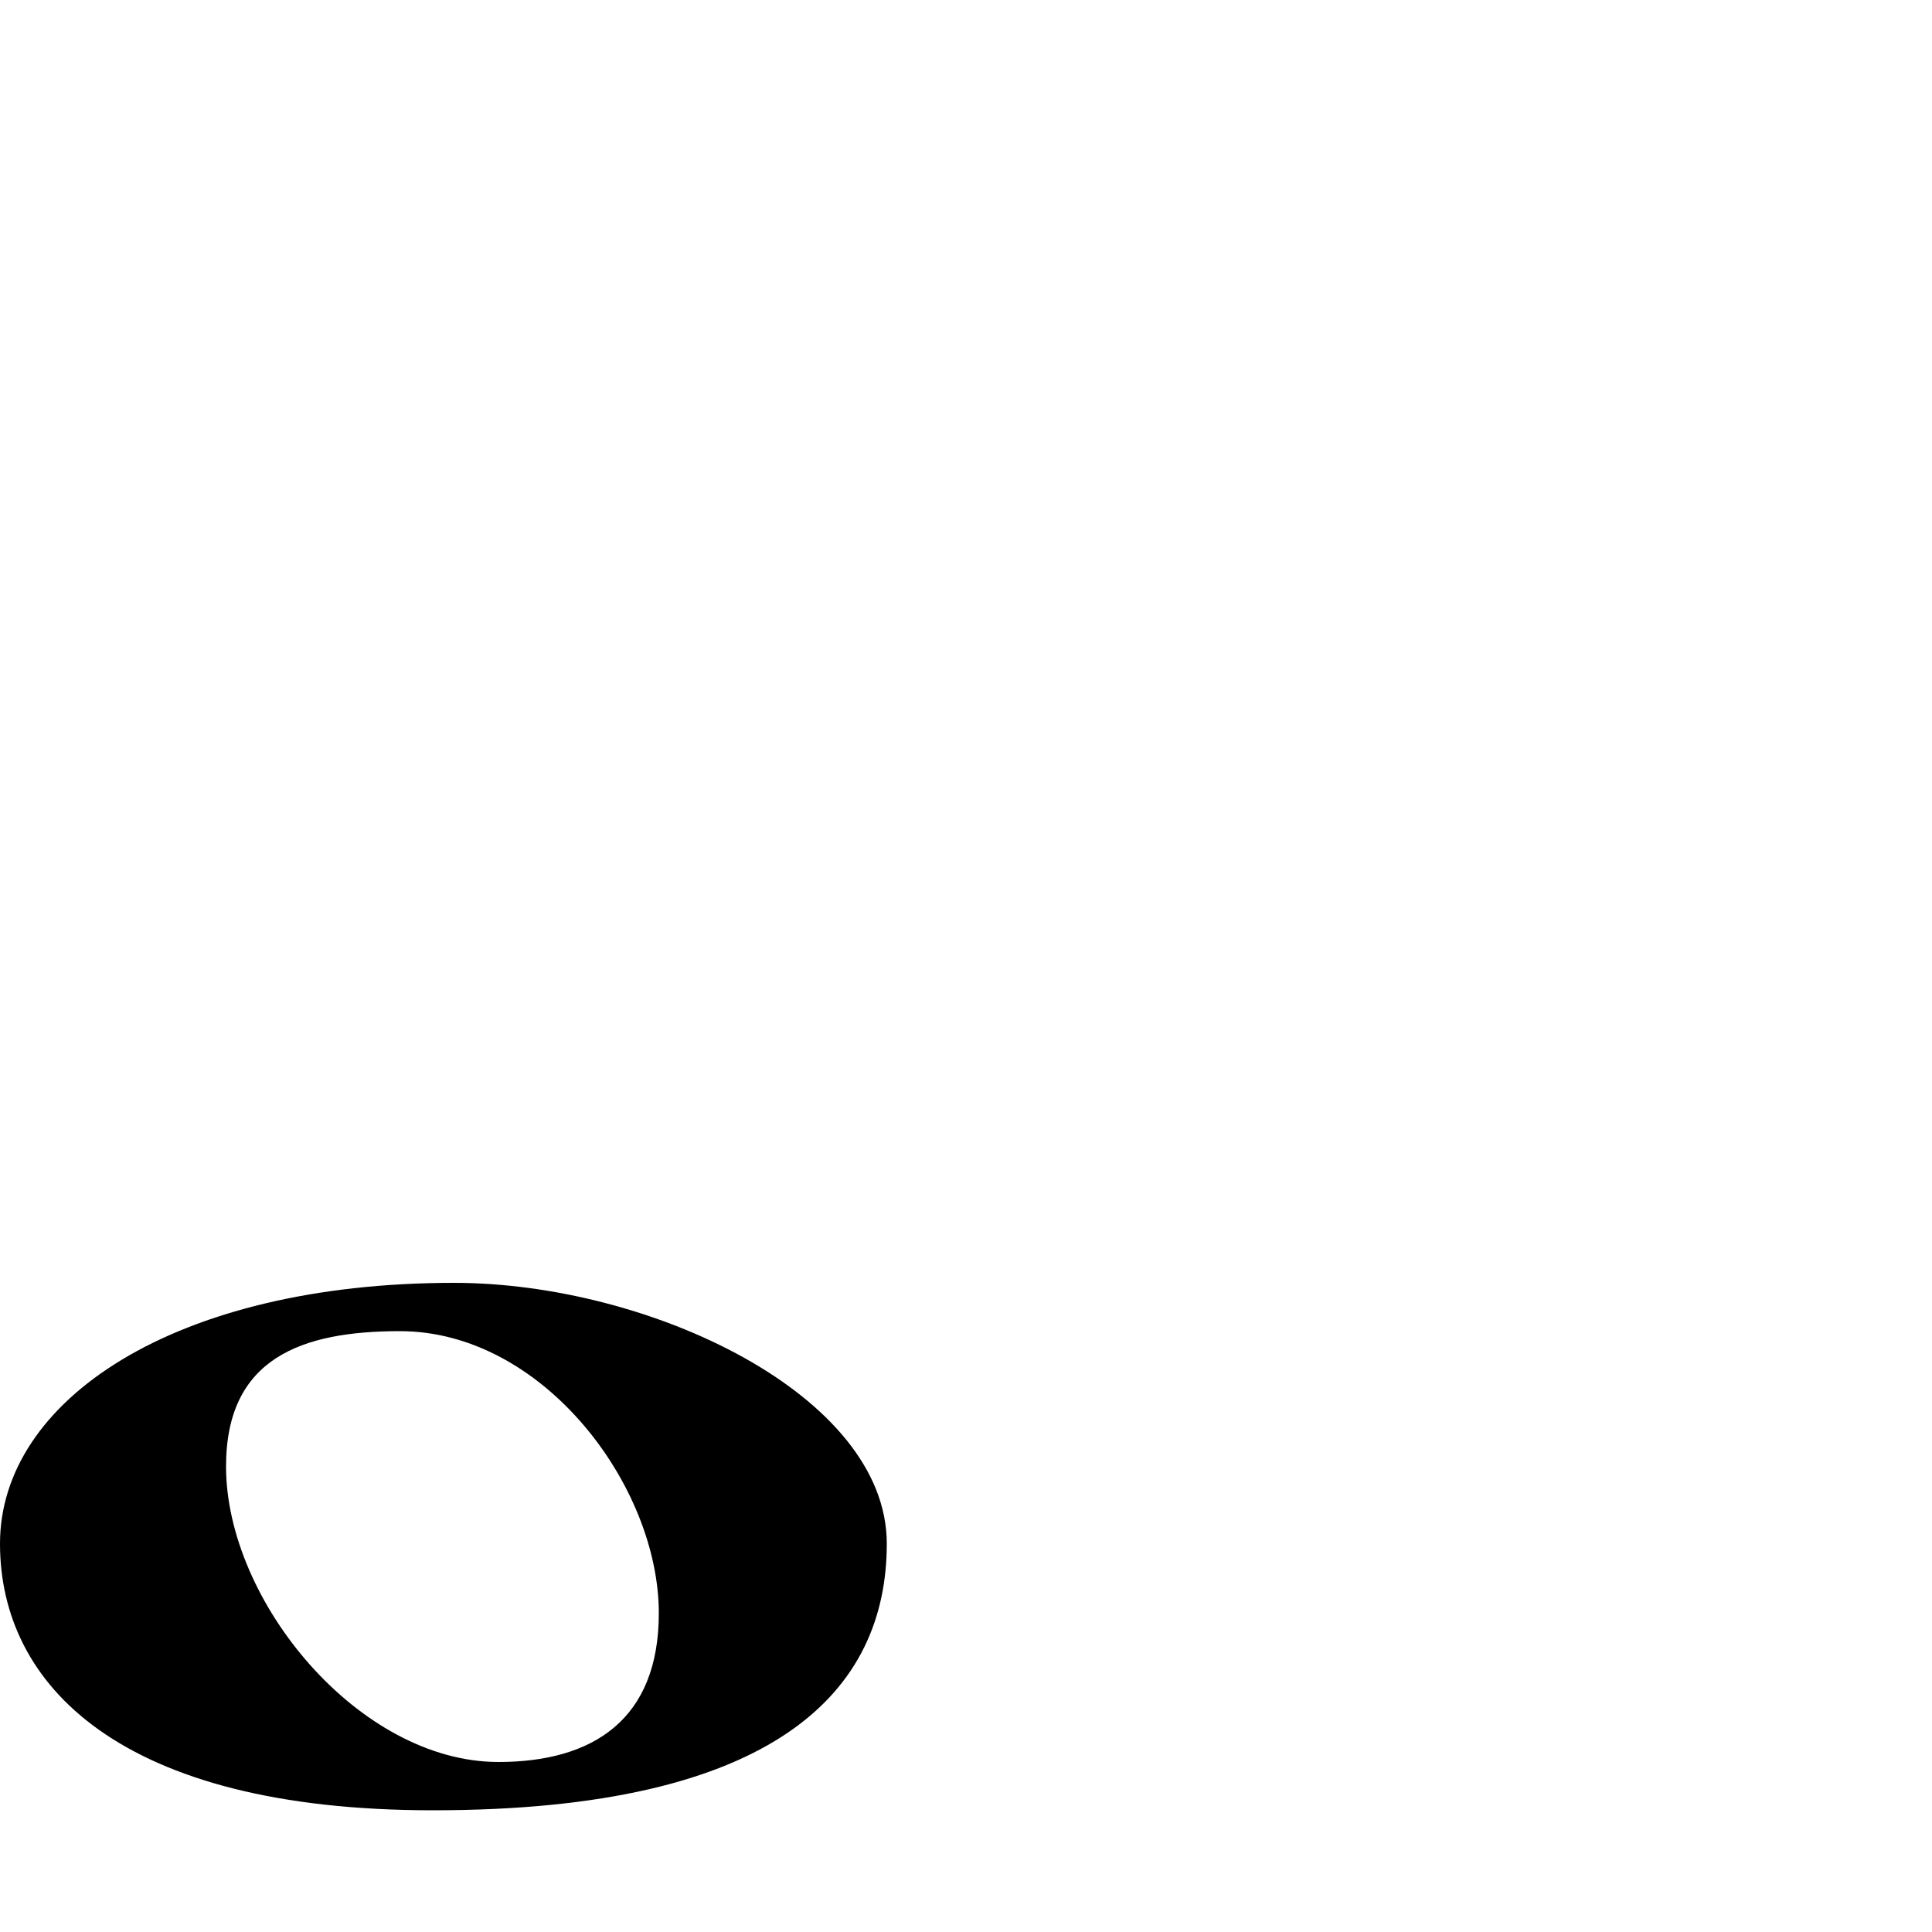
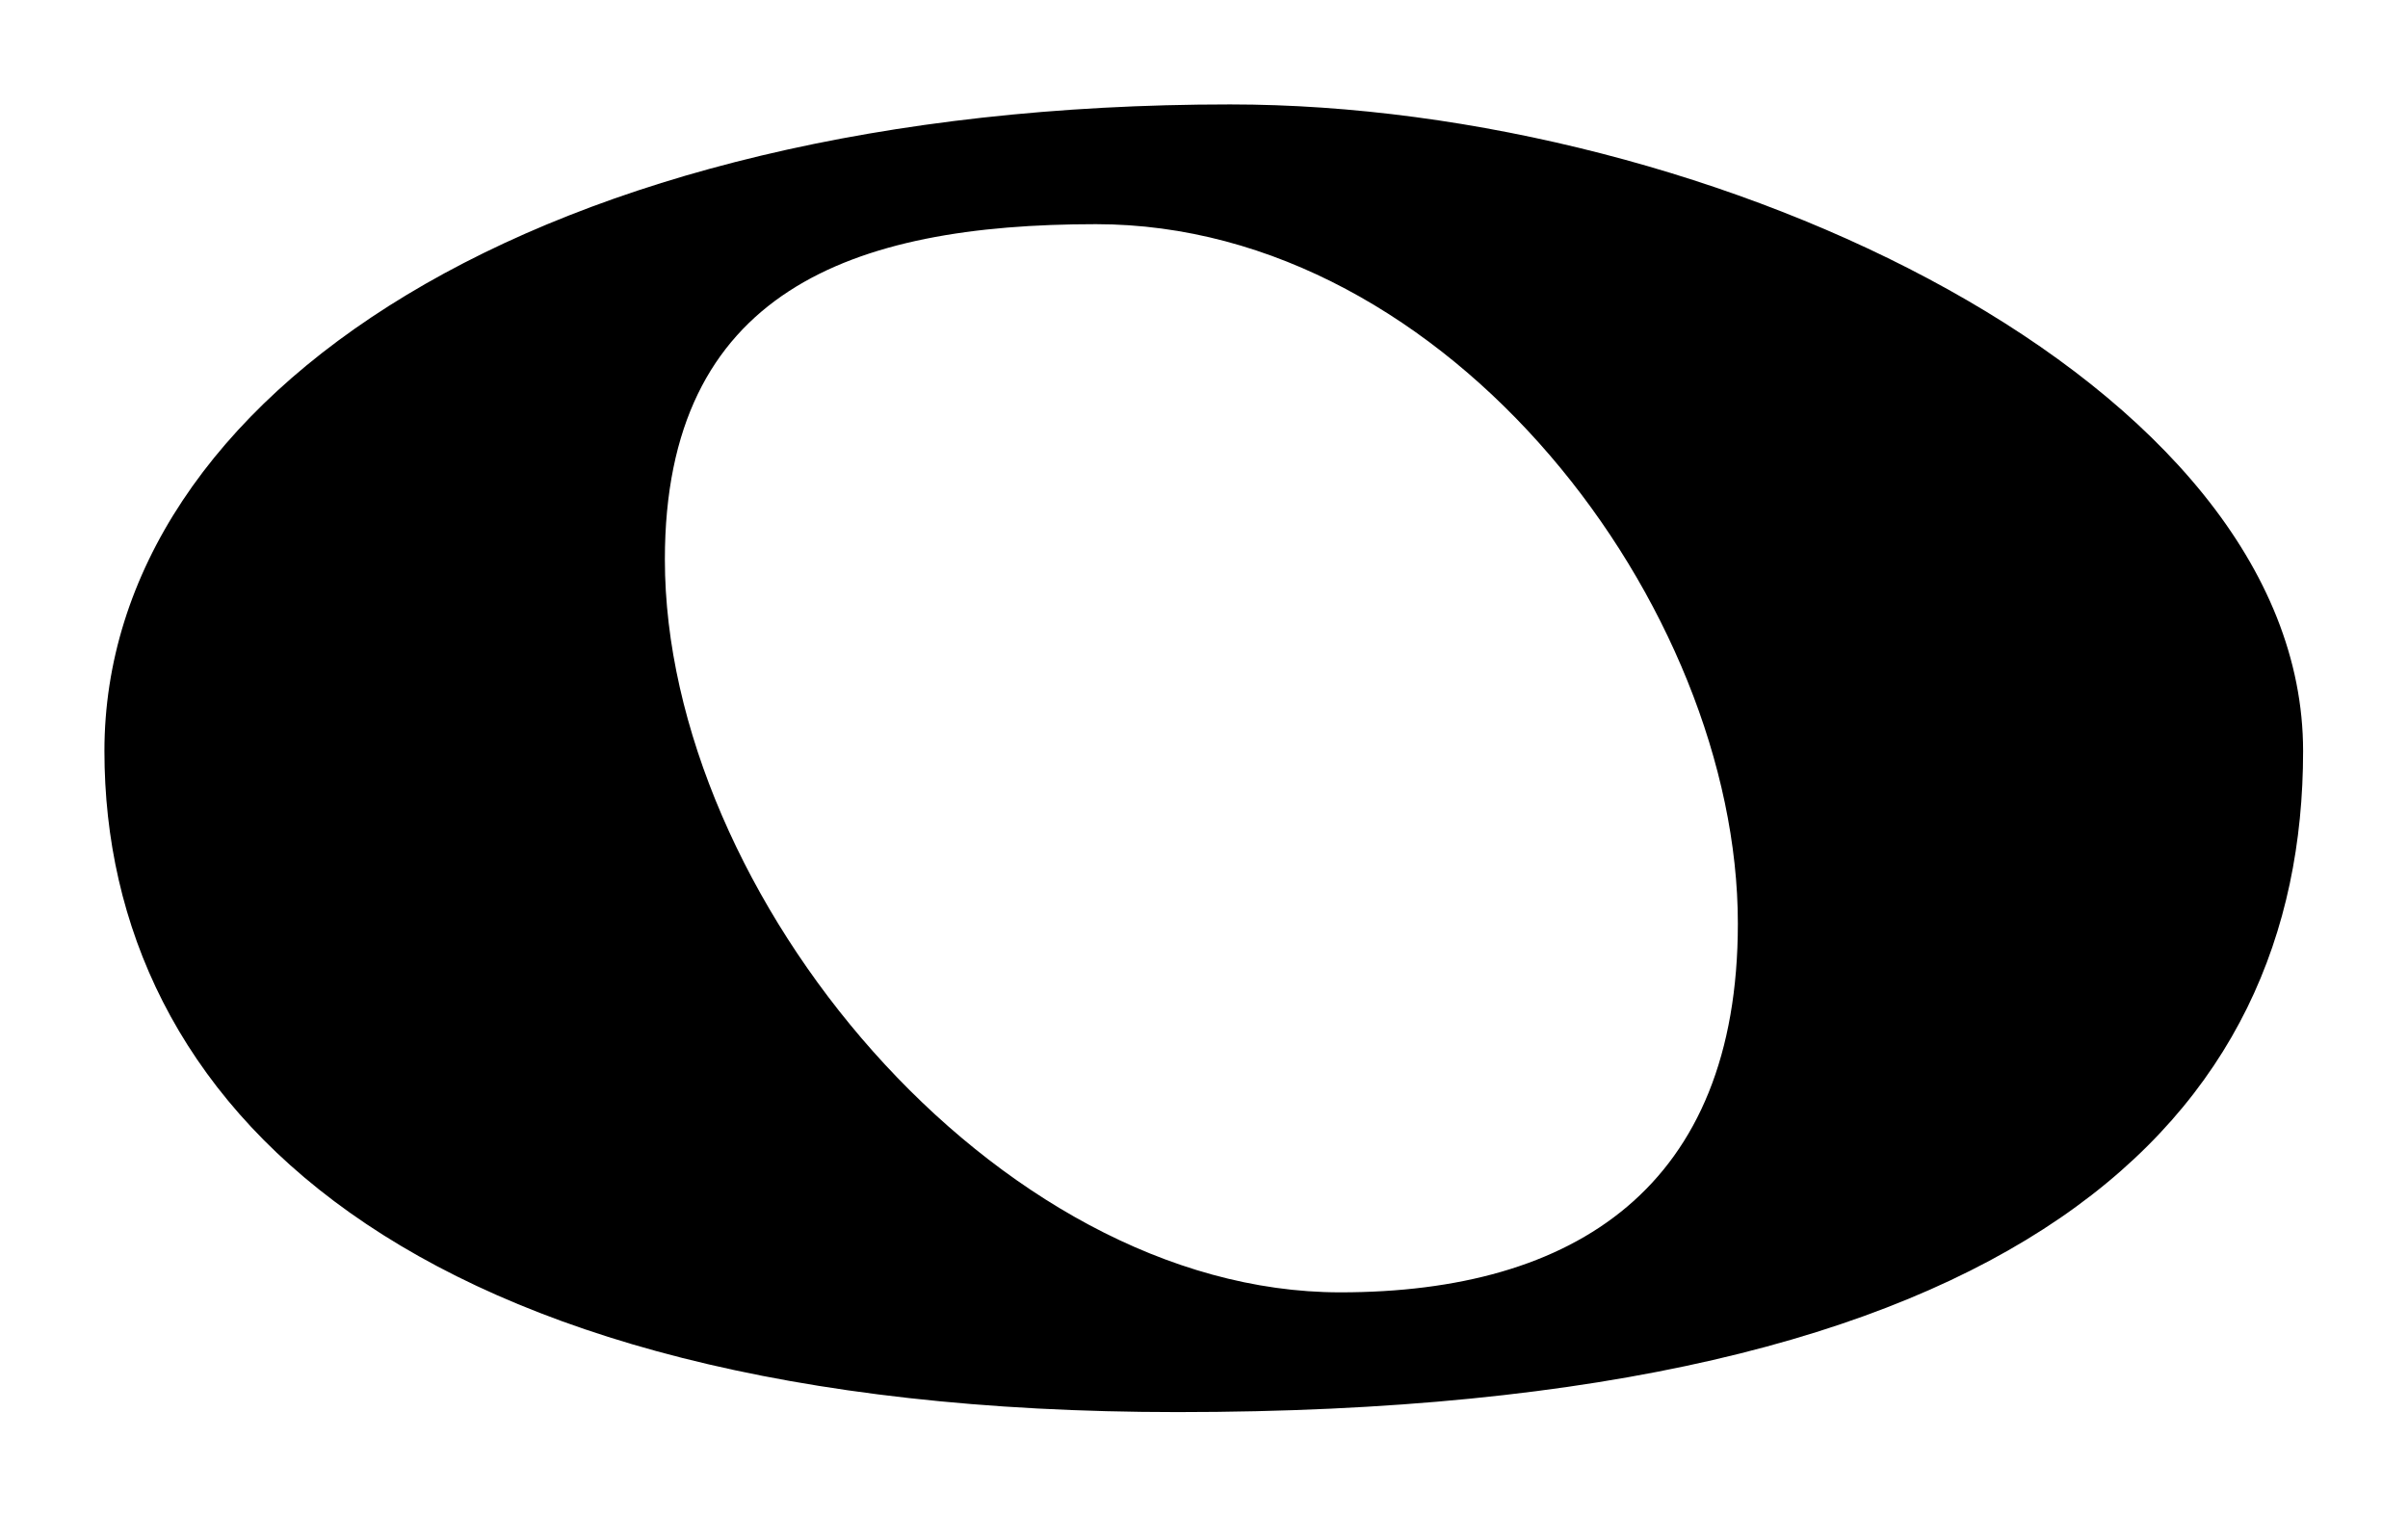
- <svg xmlns="http://www.w3.org/2000/svg" viewBox="0 0 1000 1000">
+ <svg xmlns="http://www.w3.org/2000/svg" viewBox="-21.8 642.2 502.7 316.7" width="502.7" height="316.7">
  <g transform="translate(0,800) scale(1,-1)">
    <path glyph-name="noteWhole" d="M235 136c101 0 224 -58 224 -135c0 -76 -57 -138 -235 -138c-162 0 -224 65 -224 138c0 74 90 135 235 135zM207 111c-51 0 -90 -14 -90 -70c0 -70 69 -153 141 -153c49 0 83 22 83 77c0 66 -60 146 -134 146z" />
  </g>
</svg>
